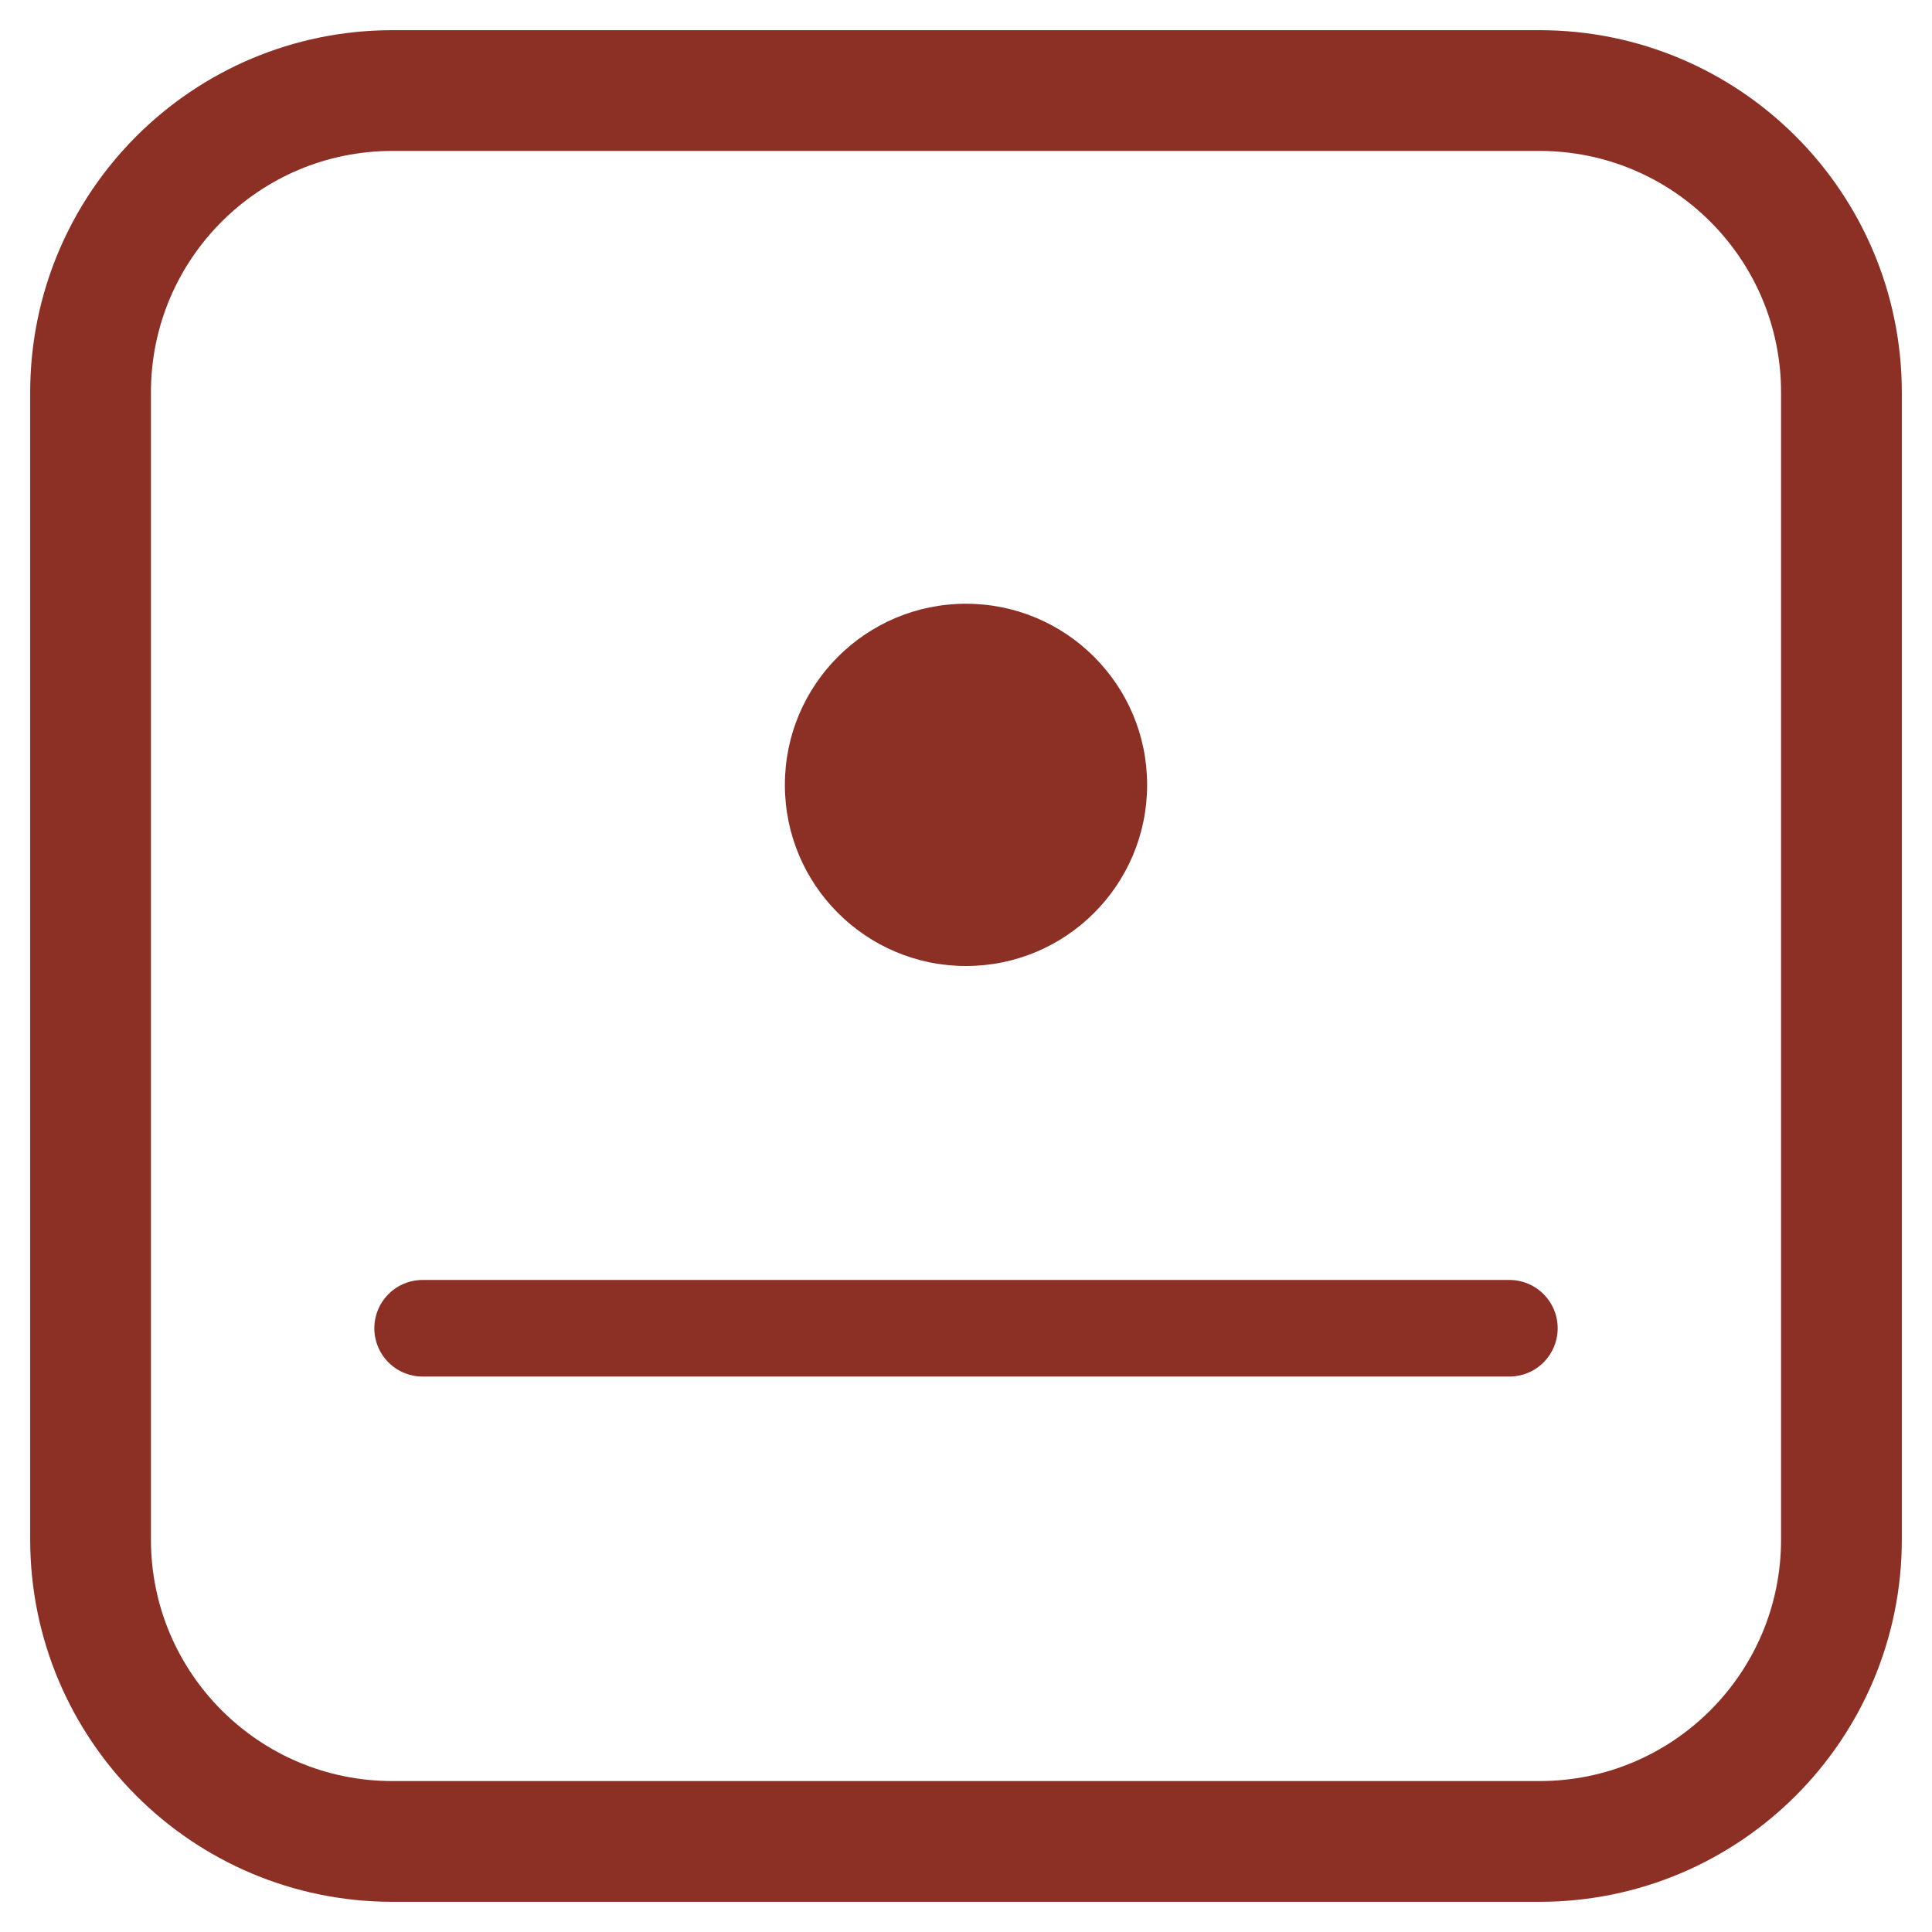
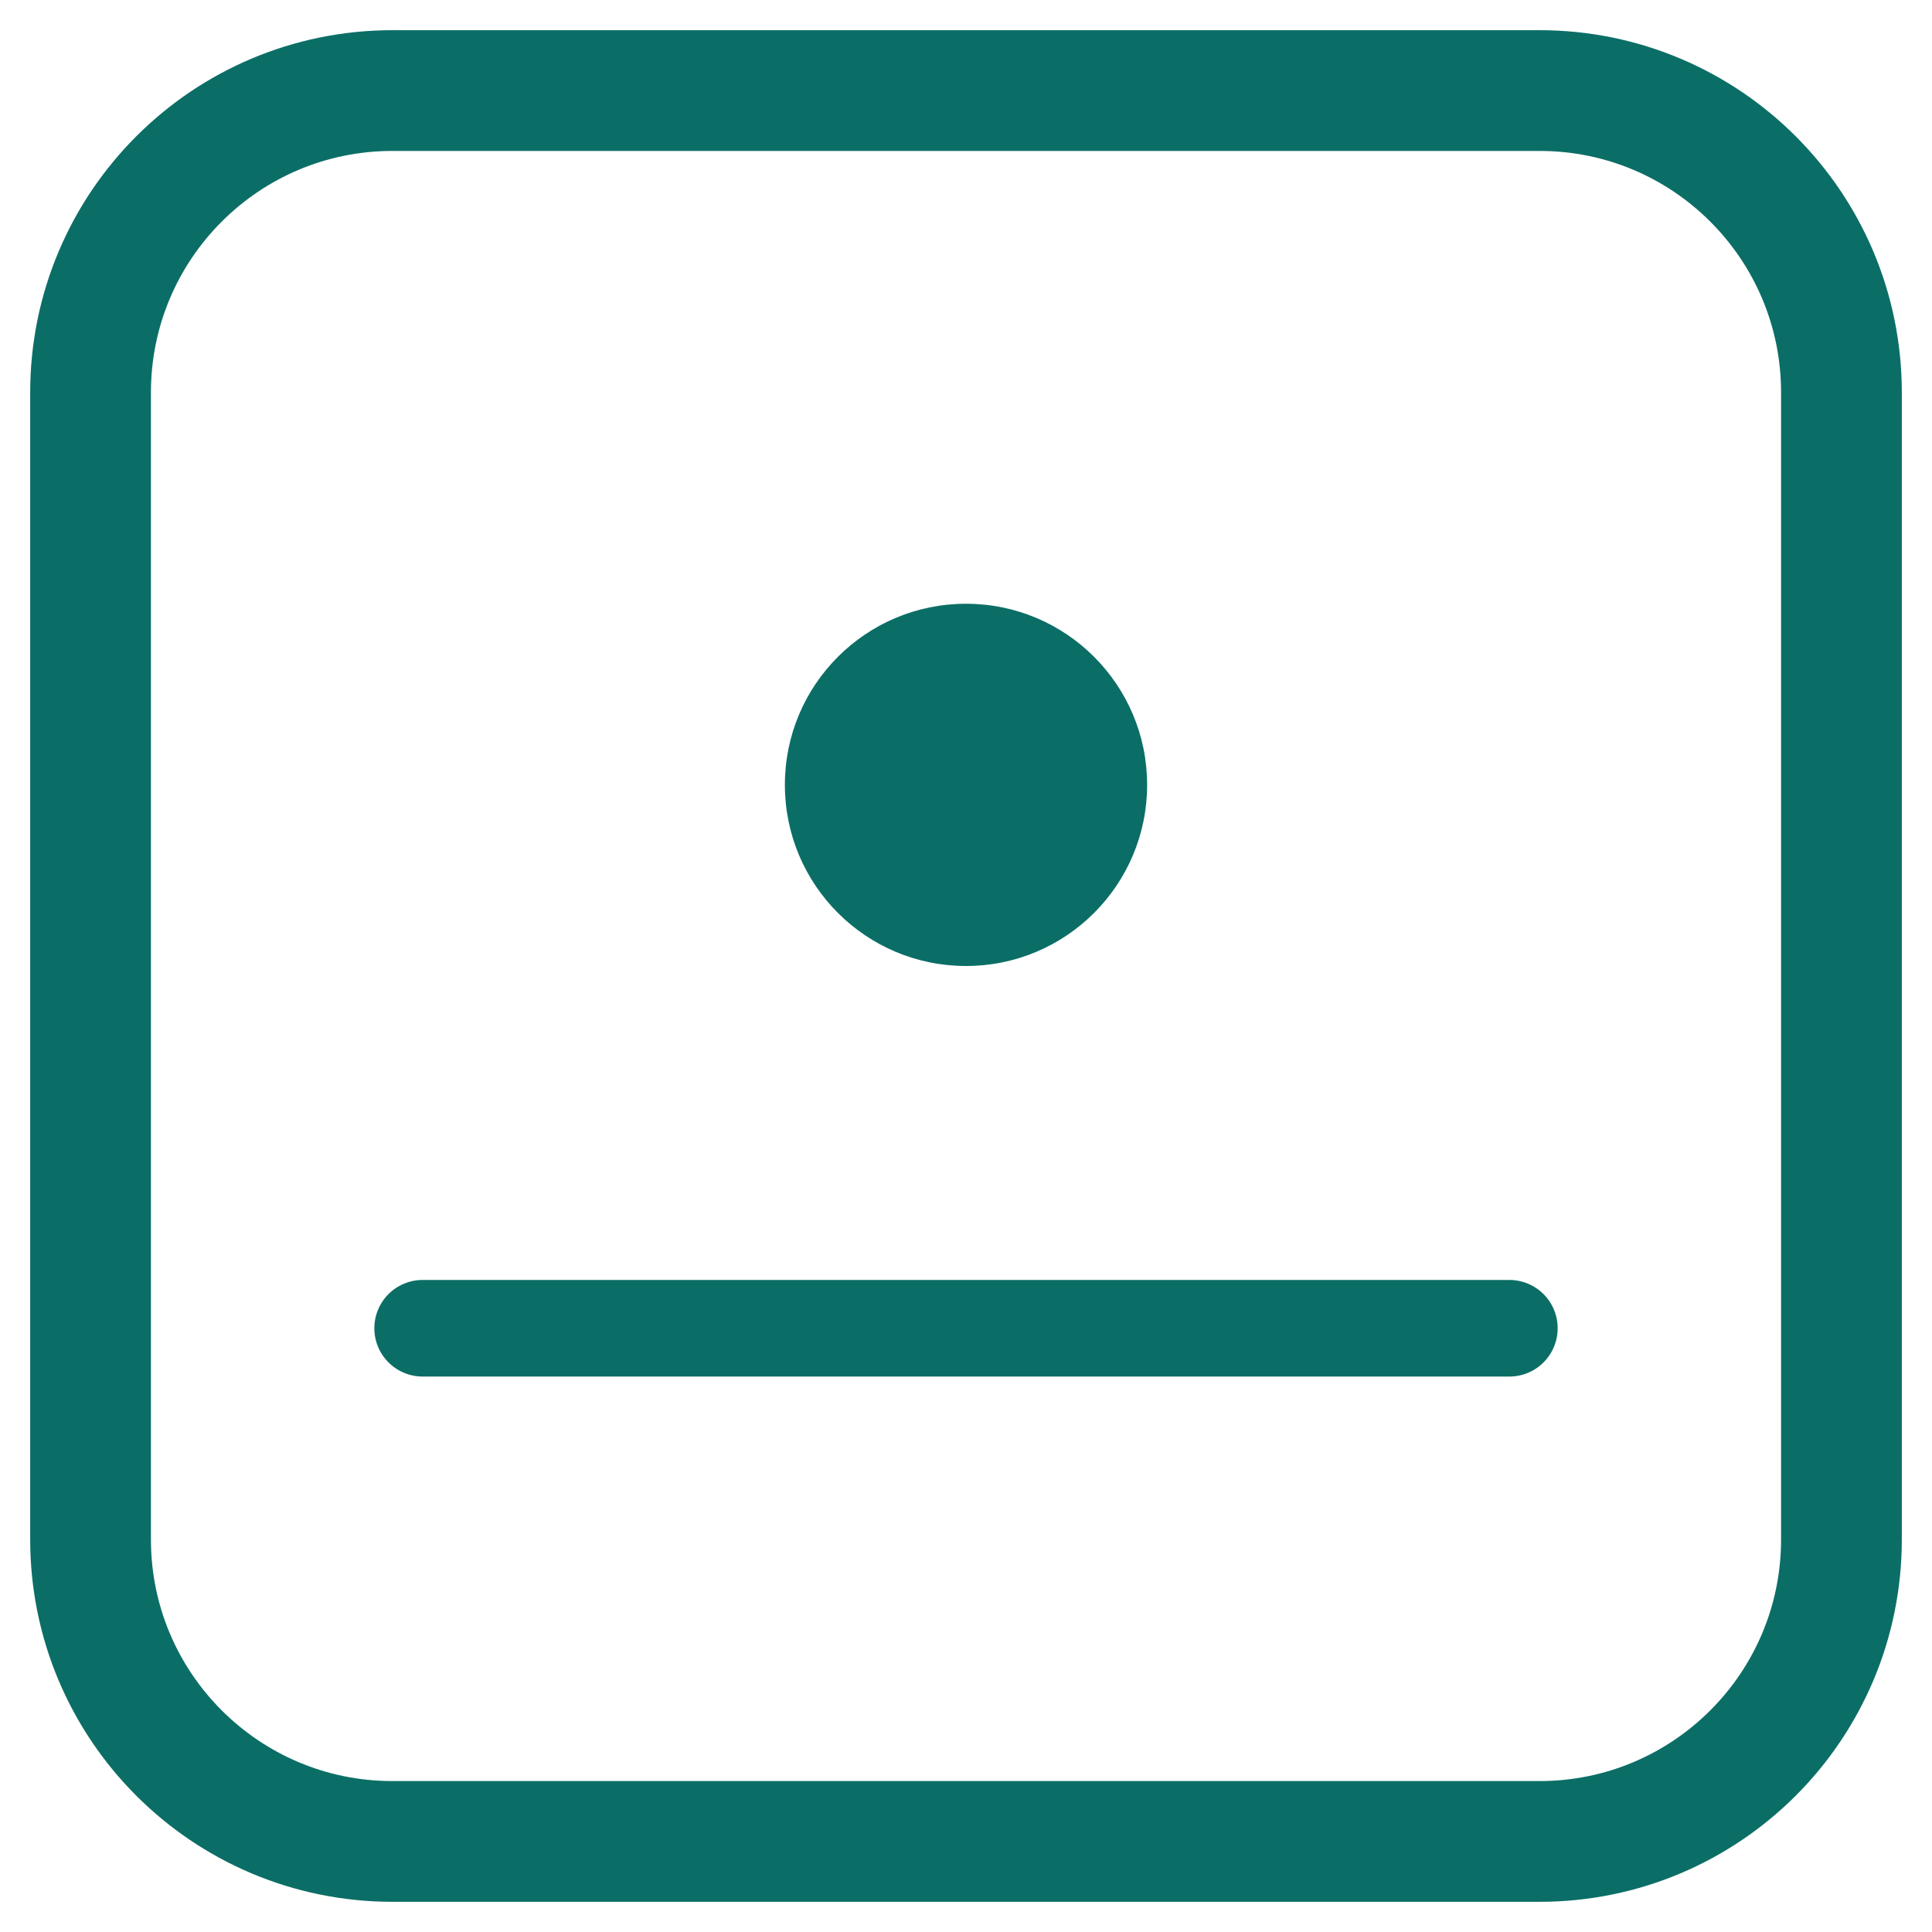
<svg xmlns="http://www.w3.org/2000/svg" viewBox="0 0 32 32">
-   <rect x="1.5" y="1.5" width="29" height="29" rx="5" fill="none" stroke="#8c2f24" stroke-width="2" />
-   <circle cx="16" cy="13" r="3" fill="#8c2f24" />
-   <path d="M7 22h18" stroke="#8c2f24" stroke-width="1.6" stroke-linecap="round" />
+   <rect x="1.5" y="1.5" width="29" height="29" rx="5" fill="none" stroke="#0b6e66" stroke-width="2" />
+   <circle cx="16" cy="13" r="3" fill="#0b6e66" />
+   <path d="M7 22h18" stroke="#0b6e66" stroke-width="1.6" stroke-linecap="round" />
</svg>
